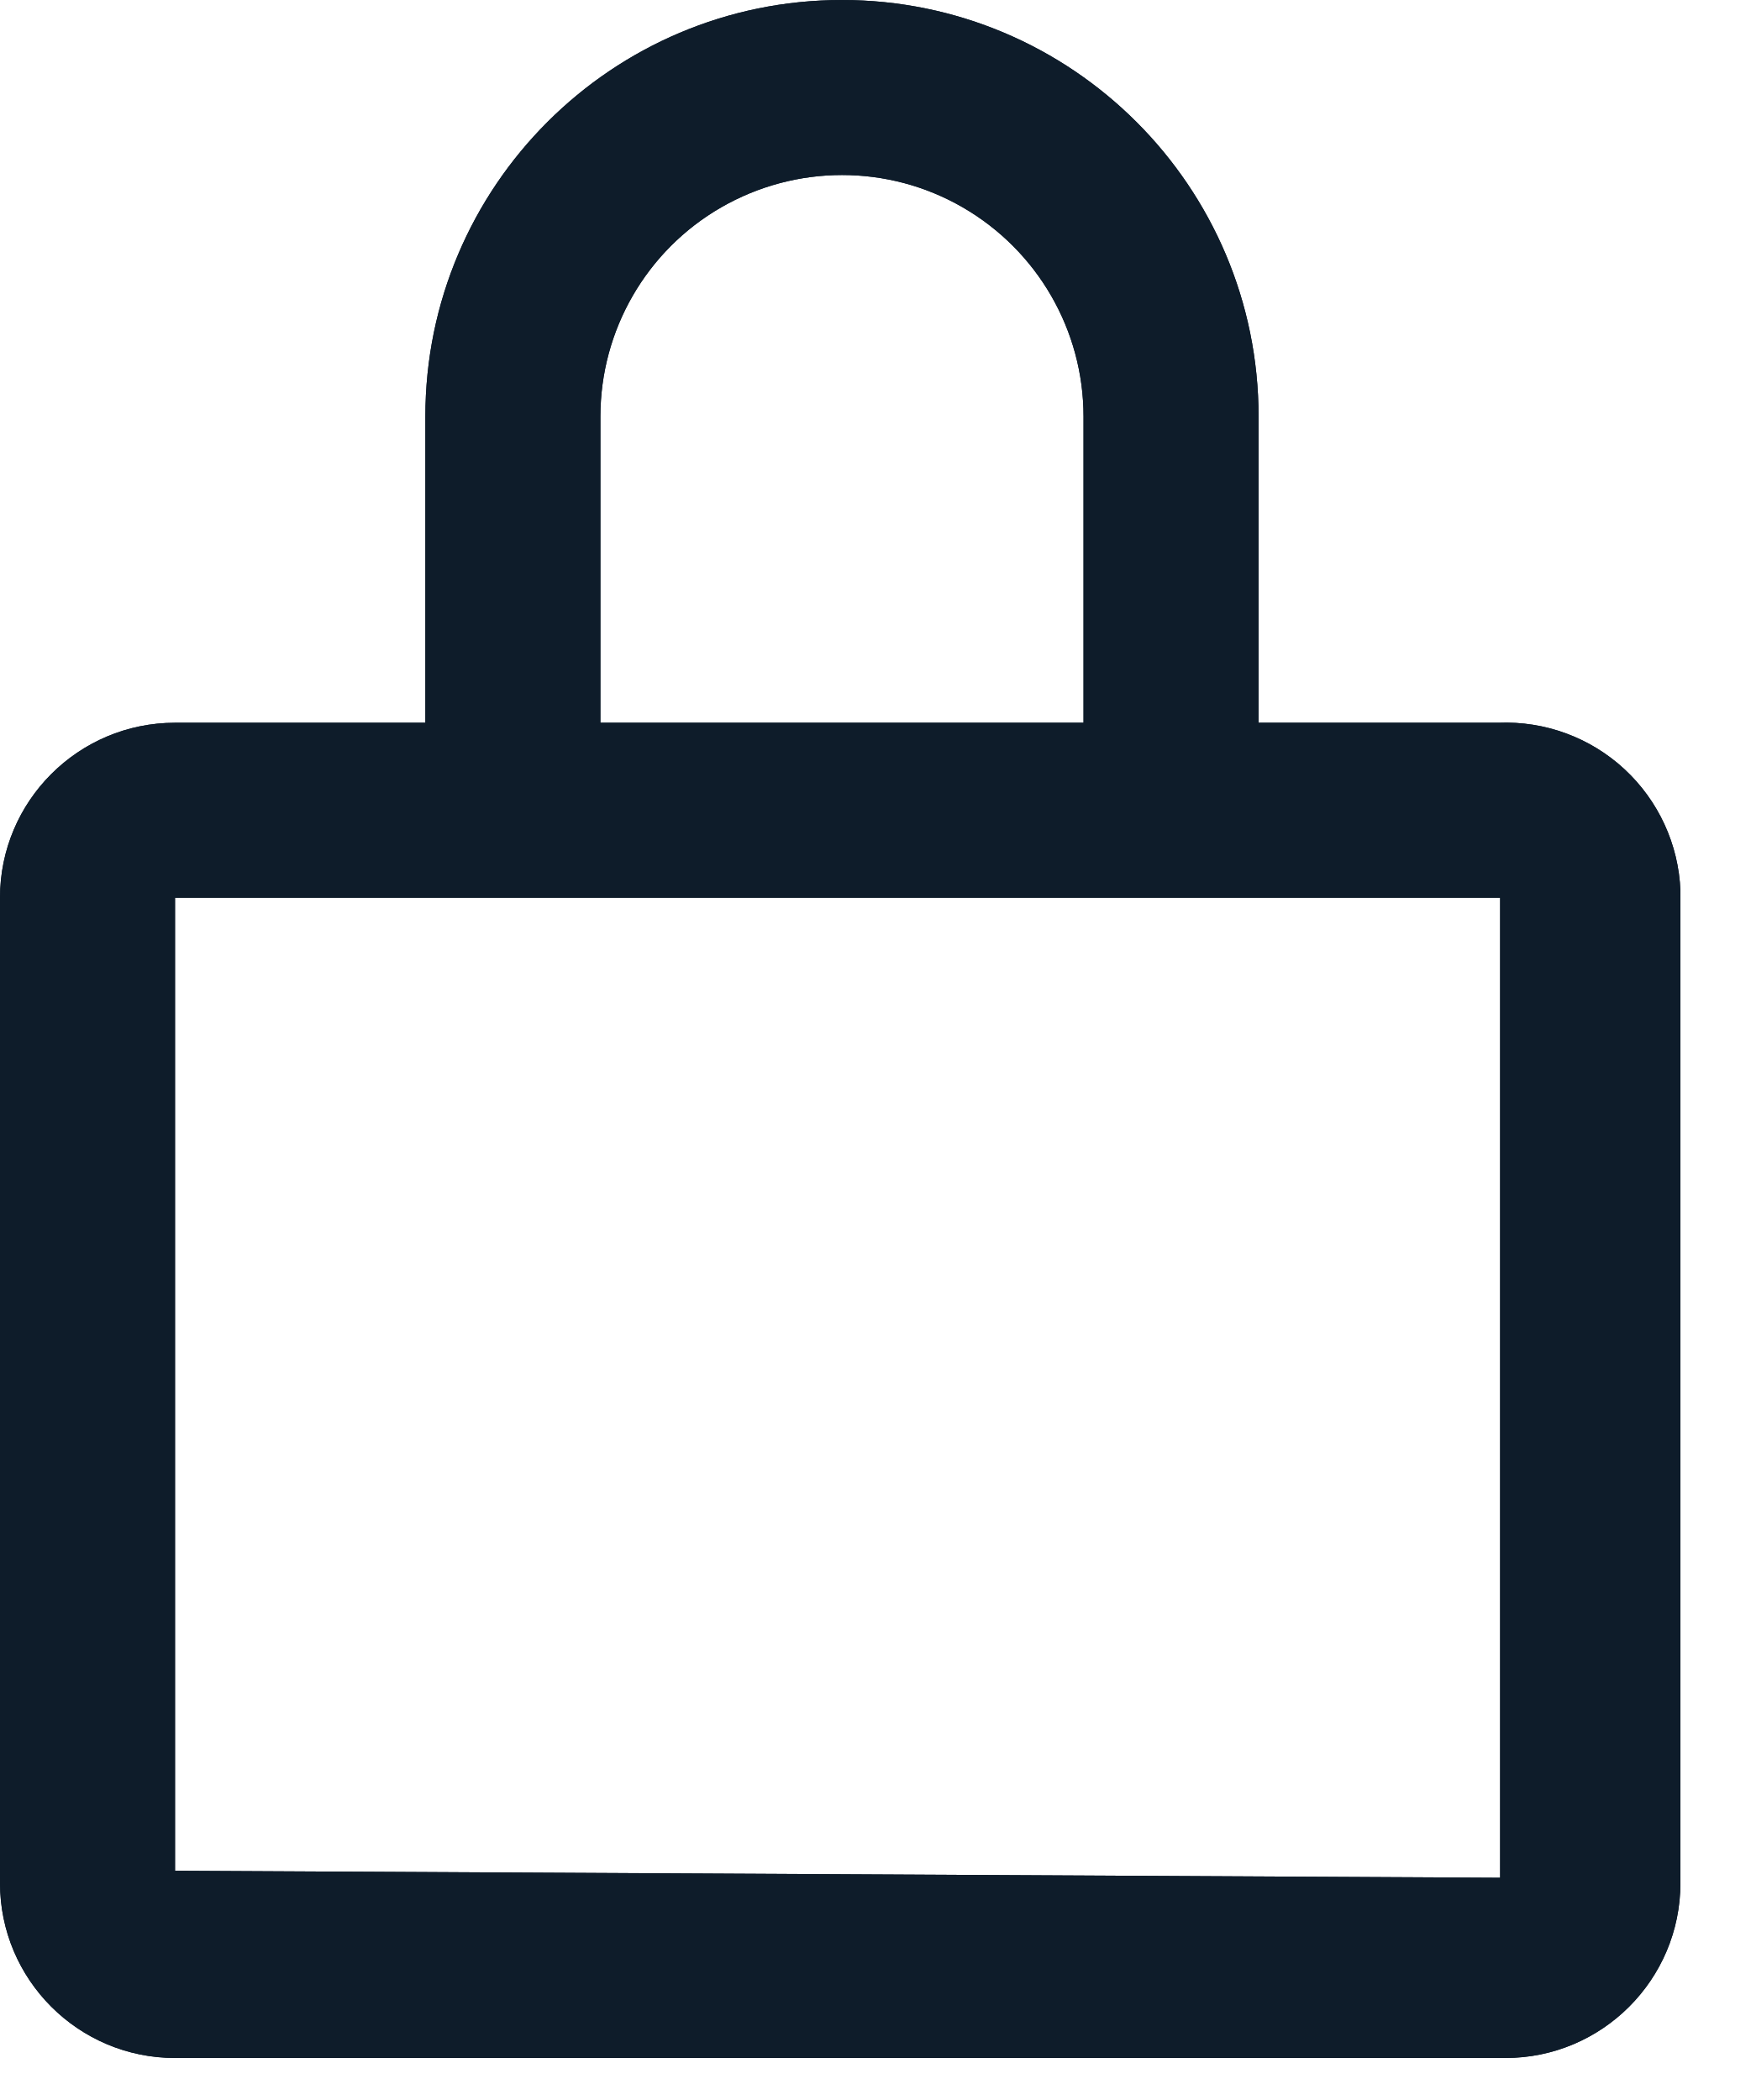
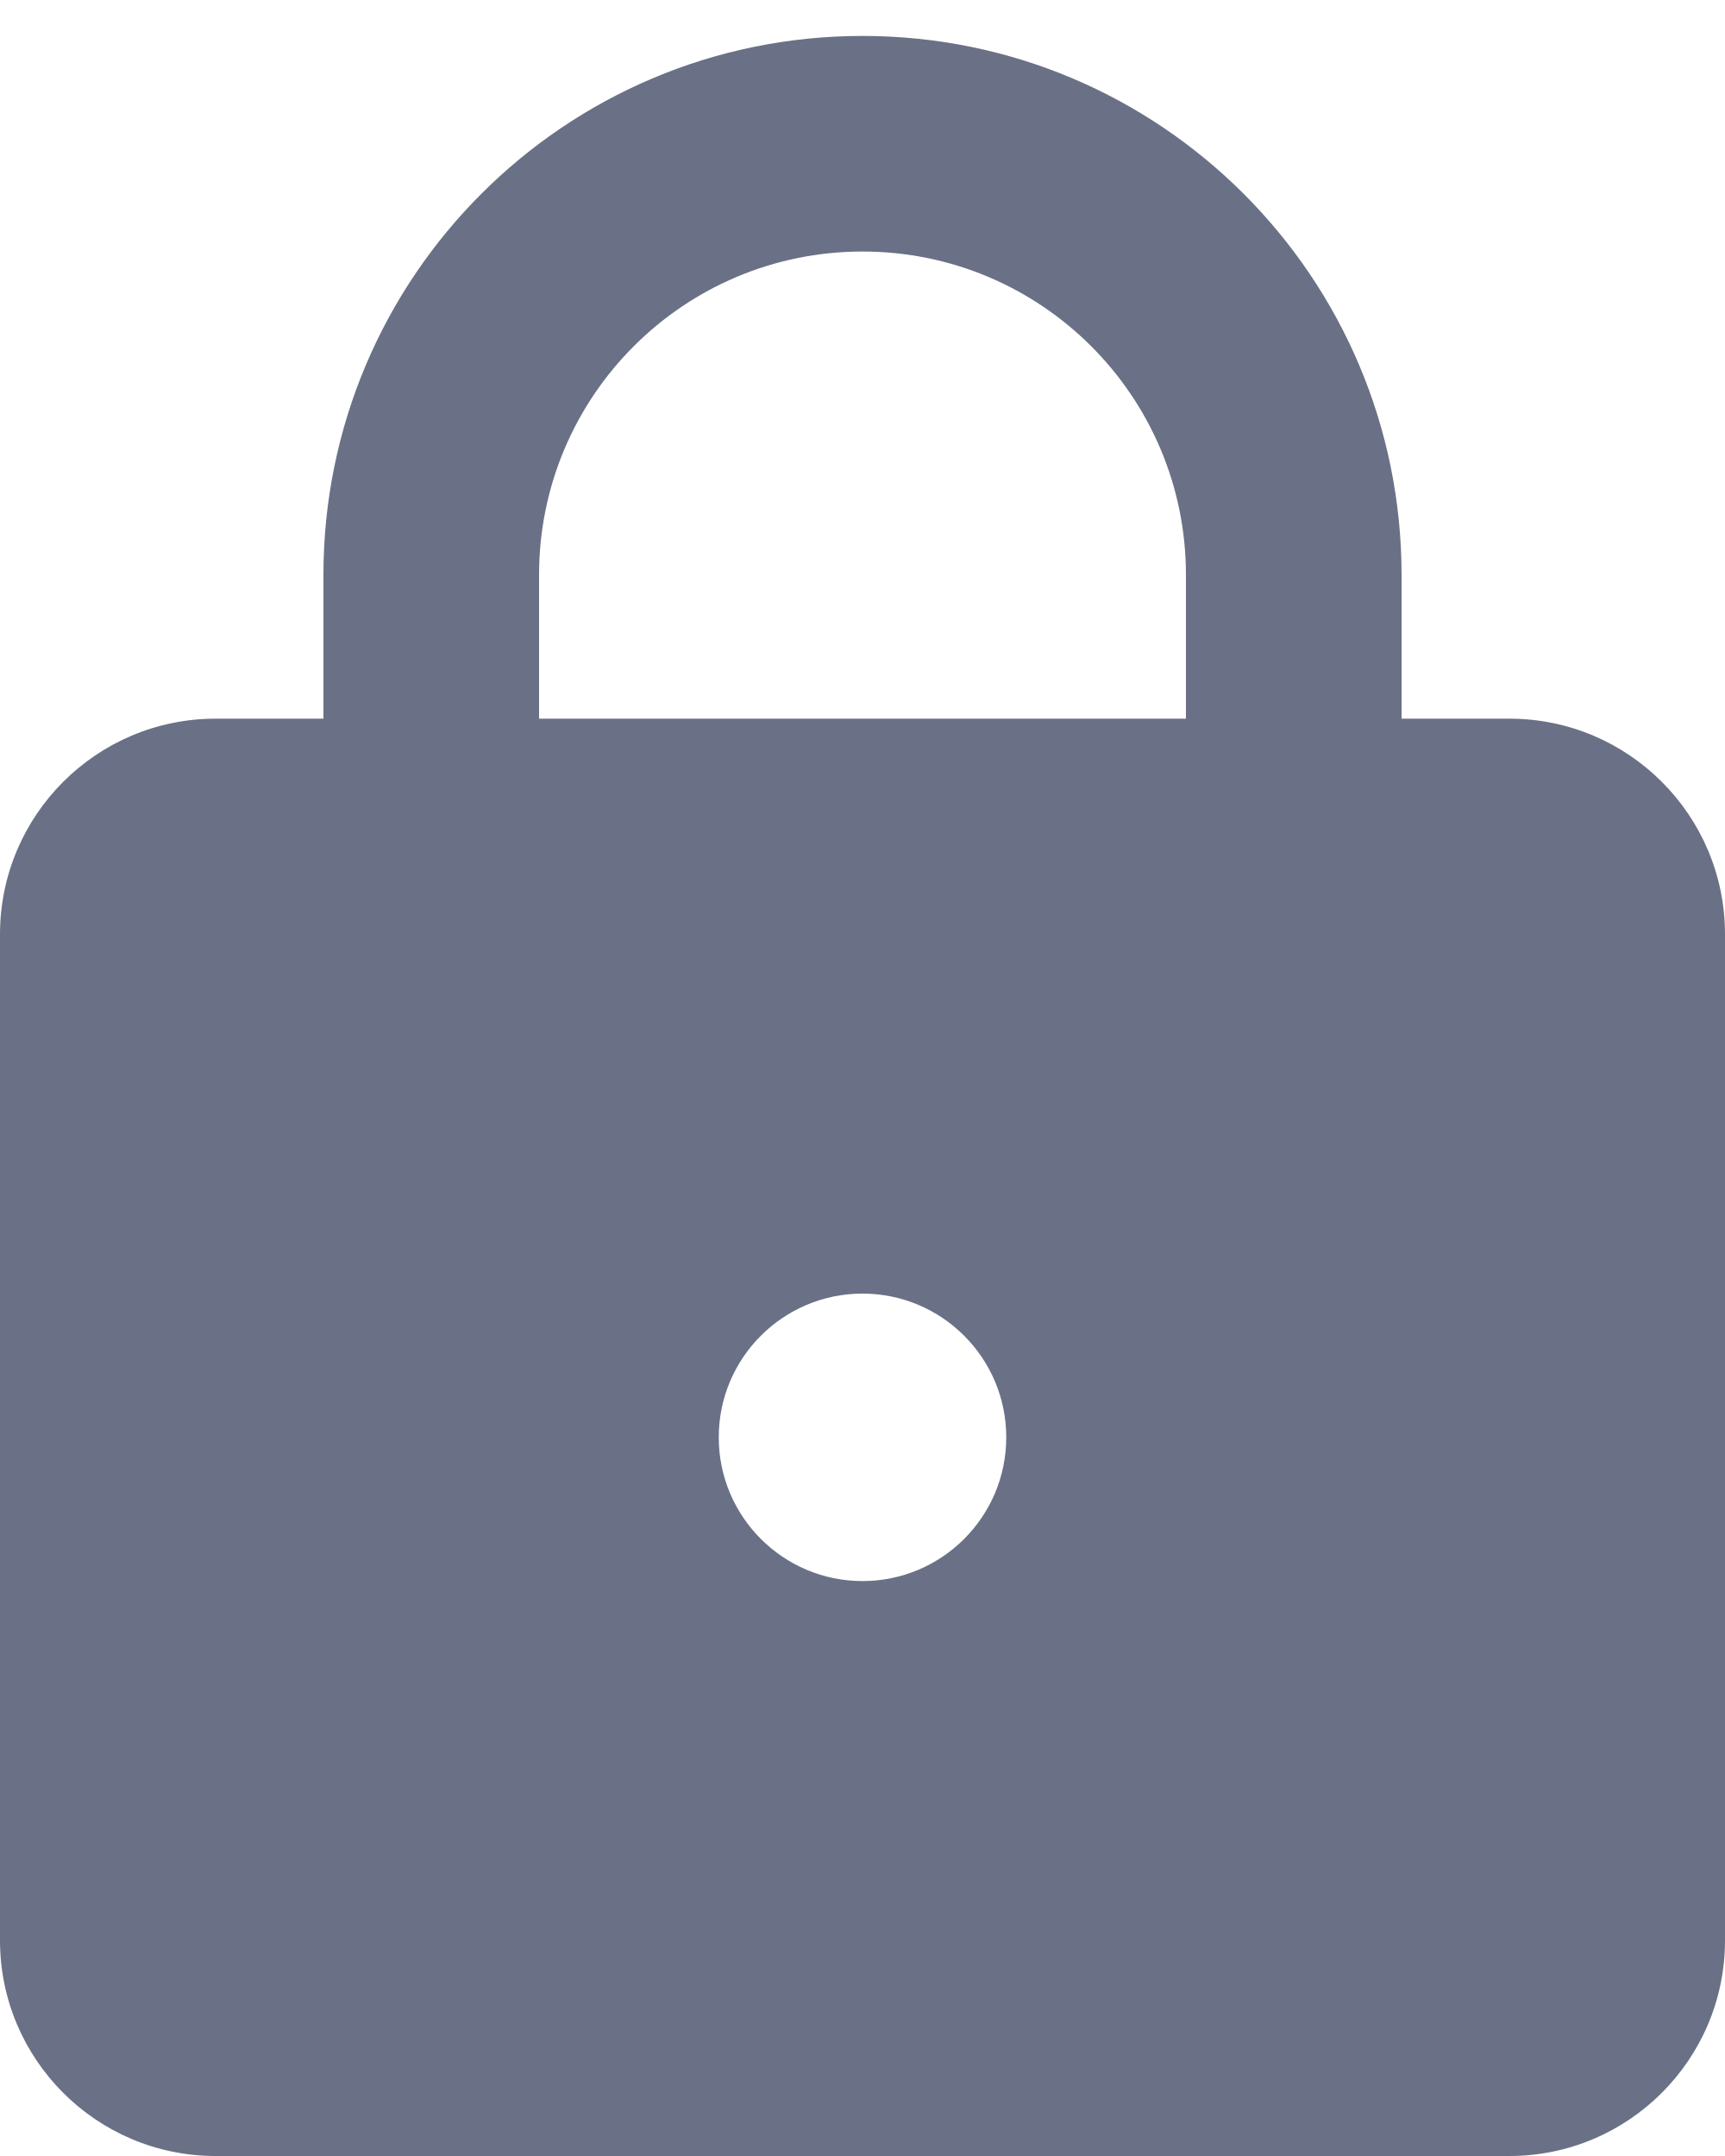
- <svg xmlns="http://www.w3.org/2000/svg" height="12" viewBox="0 0 10 12" width="10">
-   <g fill="#0e1c2a">
-     <path d="m8.56 4.13h-1.37v-1.75c0-1.314-1.066-2.38-2.38-2.38s-2.38 1.066-2.38 2.38v1.75h-1.43c-.552 0-1 .448-1 1v5.63c0 .552.448 1 1 1h7.6c.552 0 1-.448 1-1v-5.67c-.01-.265-.126-.516-.321-.696s-.454-.275-.719-.264zm-5.13-1.75c0-.493.263-.949.69-1.195s.953-.247 1.38 0 .69.702.69 1.195v1.75h-2.76zm-2.43 8.31v-5.56h7.57v5.6z" />
-     <path d="m8.56 4.13h-1.37v-1.75c0-1.314-1.066-2.38-2.38-2.38s-2.38 1.066-2.38 2.38v1.75h-1.43c-.552 0-1 .448-1 1v5.63c0 .552.448 1 1 1h7.6c.552 0 1-.448 1-1v-5.67c-.01-.265-.126-.516-.321-.696s-.454-.275-.719-.264zm-5.13-1.75c0-.493.263-.949.69-1.195s.953-.247 1.38 0 .69.702.69 1.195v1.75h-2.76zm-2.43 8.31v-5.56h7.57v5.6z" />
-   </g>
+ <svg xmlns="http://www.w3.org/2000/svg" width="12" height="15" viewBox="0 0 12 15" fill="none">
+   <path fill-rule="evenodd" clip-rule="evenodd" d="M3.75 4C3.75 2.757 4.757 1.75 6 1.75C7.243 1.75 8.25 2.757 8.25 4V5H3.75V4ZM2.25 5V4C2.25 1.929 3.929 0.25 6 0.25C8.071 0.25 9.75 1.929 9.75 4V5H10.5C11.328 5 12 5.672 12 6.5V13.5C12 14.328 11.328 15 10.5 15H1.5C0.672 15 0 14.328 0 13.5V6.5C0 5.672 0.672 5 1.5 5H2.25ZM7 10C7 10.552 6.552 11 6 11C5.448 11 5 10.552 5 10C5 9.448 5.448 9 6 9C6.552 9 7 9.448 7 10Z" fill="#6A7186" />
</svg>
